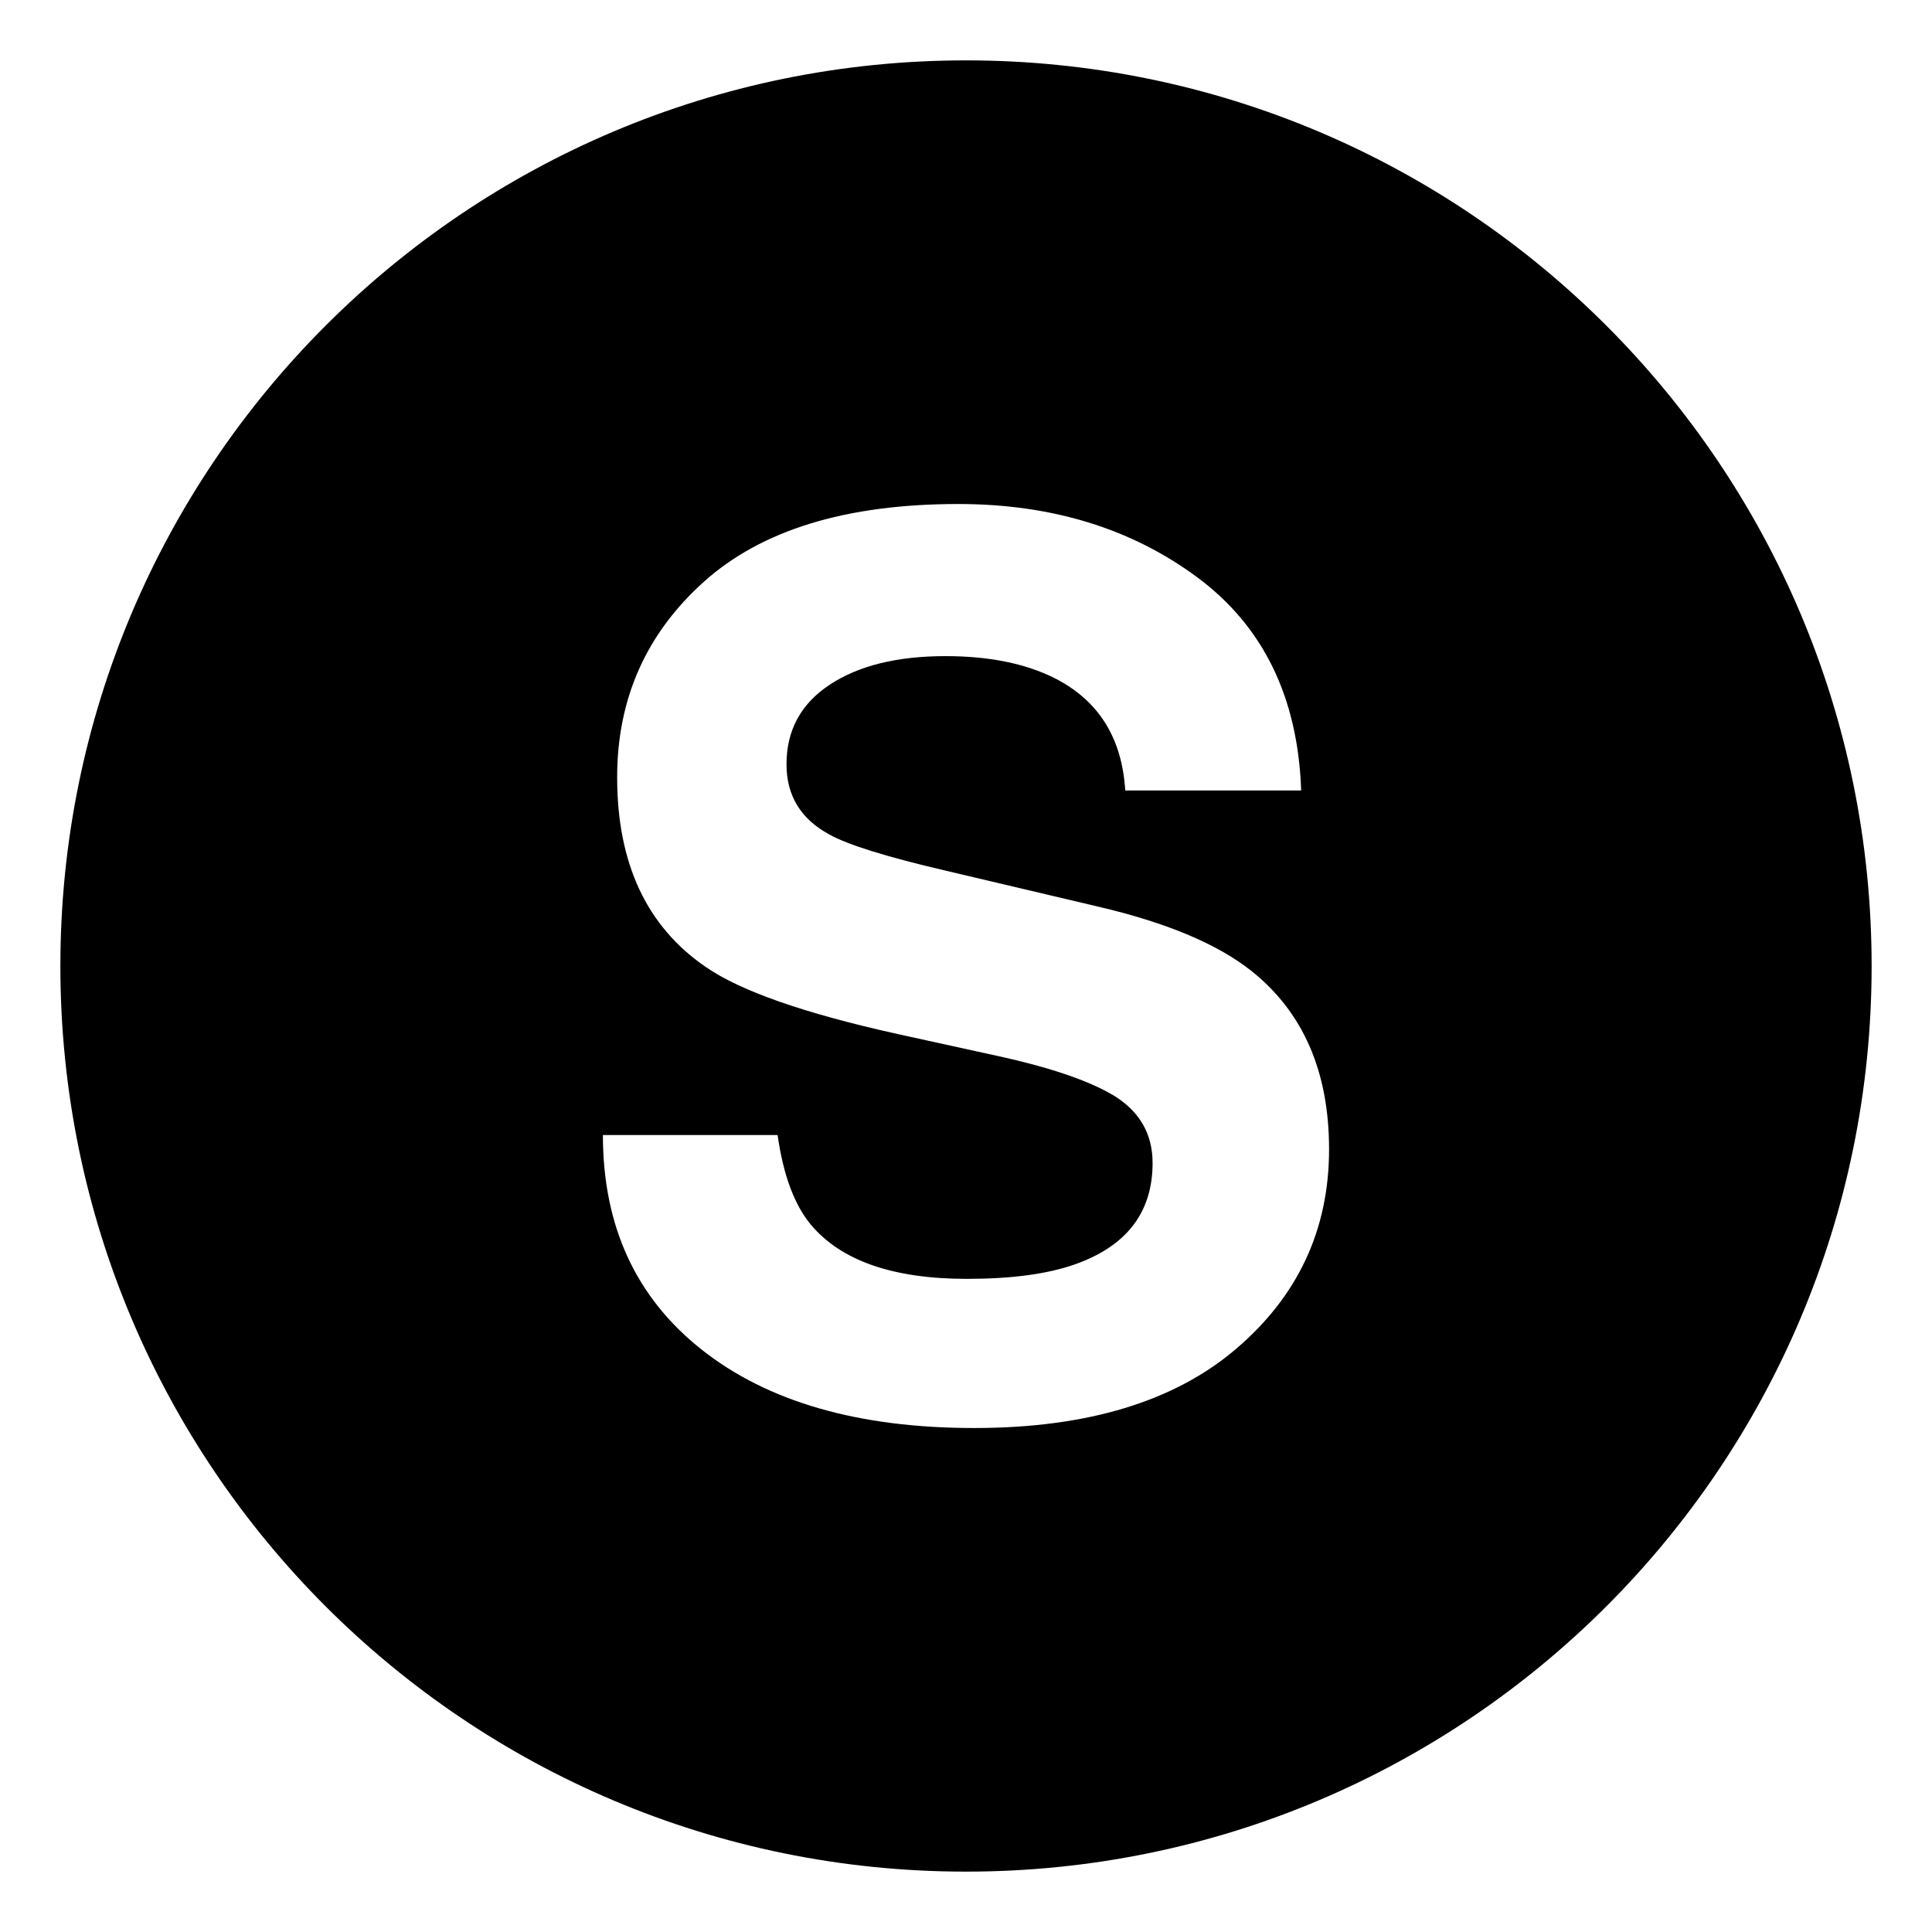
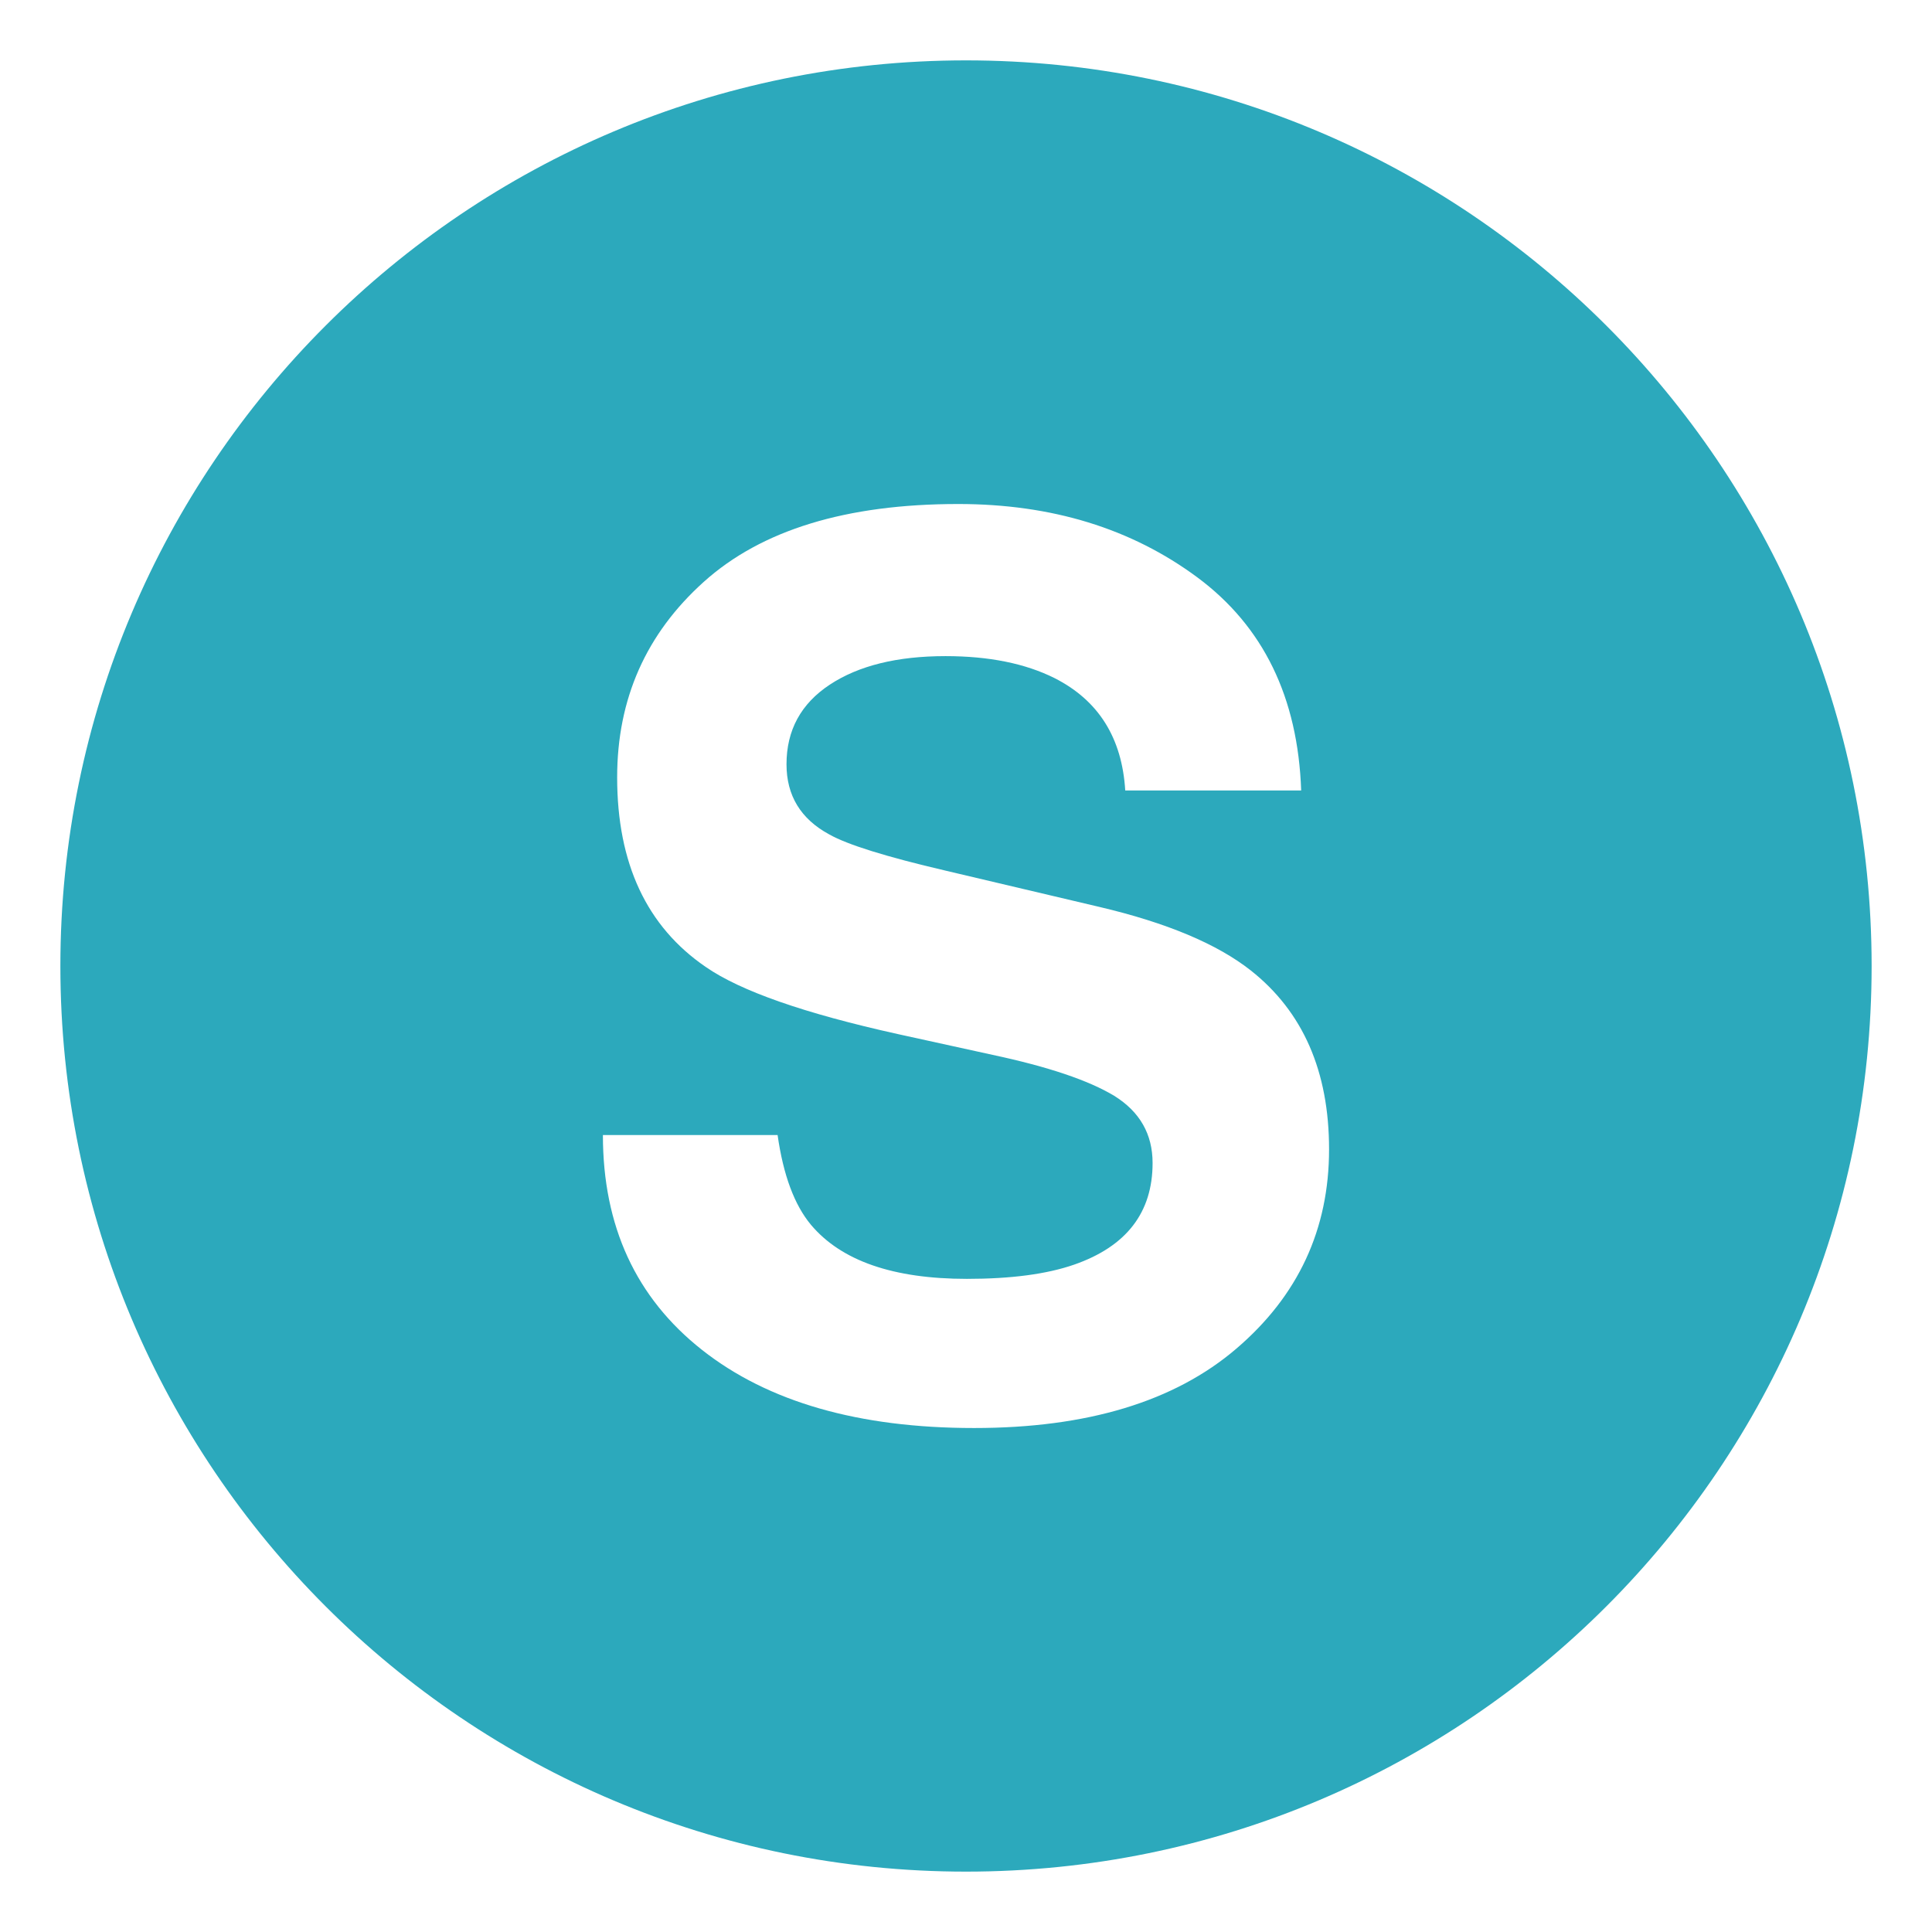
<svg xmlns="http://www.w3.org/2000/svg" width="800px" height="800px" viewBox="0 0 64 64" aria-hidden="true" role="img" class="iconify iconify--emojione-monotone" preserveAspectRatio="xMidYMid meet">
-   <path d="M32 2C15.432 2 2 15.431 2 32c0 16.569 13.432 30 30 30s30-13.432 30-30C62 15.431 48.568 2 32 2m8.953 42.678c-2.049 1.752-4.943 2.627-8.684 2.627c-3.82 0-6.826-.863-9.014-2.588c-2.189-1.727-3.283-4.098-3.283-7.117h5.787c.188 1.326.557 2.316 1.105 2.973c1.006 1.195 2.727 1.791 5.166 1.791c1.461 0 2.646-.156 3.557-.473c1.73-.604 2.594-1.725 2.594-3.365c0-.957-.424-1.699-1.27-2.225c-.848-.512-2.191-.965-4.029-1.357l-3.141-.689c-3.088-.684-5.209-1.424-6.363-2.224c-1.957-1.339-2.934-3.432-2.934-6.28c0-2.599.957-4.757 2.869-6.476c1.912-1.72 4.723-2.579 8.43-2.579c3.096 0 5.734.81 7.922 2.431c2.184 1.621 3.33 3.974 3.438 7.058h-5.828c-.107-1.745-.887-2.985-2.34-3.721c-.969-.485-2.174-.729-3.613-.729c-1.602 0-2.879.315-3.834.945s-1.434 1.509-1.434 2.638c0 1.037.471 1.811 1.414 2.322c.604.342 1.889.742 3.855 1.201l5.092 1.201c2.23.524 3.904 1.227 5.018 2.105c1.729 1.365 2.594 3.341 2.594 5.925c0 2.651-1.023 4.854-3.074 6.606" fill="#000000" />
+   <path d="M32 2C15.432 2 2 15.431 2 32c0 16.569 13.432 30 30 30s30-13.432 30-30C62 15.431 48.568 2 32 2m8.953 42.678c-2.049 1.752-4.943 2.627-8.684 2.627c-3.82 0-6.826-.863-9.014-2.588c-2.189-1.727-3.283-4.098-3.283-7.117h5.787c.188 1.326.557 2.316 1.105 2.973c1.006 1.195 2.727 1.791 5.166 1.791c1.461 0 2.646-.156 3.557-.473c1.73-.604 2.594-1.725 2.594-3.365c0-.957-.424-1.699-1.27-2.225c-.848-.512-2.191-.965-4.029-1.357l-3.141-.689c-3.088-.684-5.209-1.424-6.363-2.224c-1.957-1.339-2.934-3.432-2.934-6.28c0-2.599.957-4.757 2.869-6.476c1.912-1.72 4.723-2.579 8.43-2.579c3.096 0 5.734.81 7.922 2.431c2.184 1.621 3.33 3.974 3.438 7.058h-5.828c-.107-1.745-.887-2.985-2.34-3.721c-.969-.485-2.174-.729-3.613-.729c-1.602 0-2.879.315-3.834.945s-1.434 1.509-1.434 2.638c0 1.037.471 1.811 1.414 2.322c.604.342 1.889.742 3.855 1.201l5.092 1.201c2.23.524 3.904 1.227 5.018 2.105c1.729 1.365 2.594 3.341 2.594 5.925c0 2.651-1.023 4.854-3.074 6.606" fill="#2ca9bc" />
</svg>
